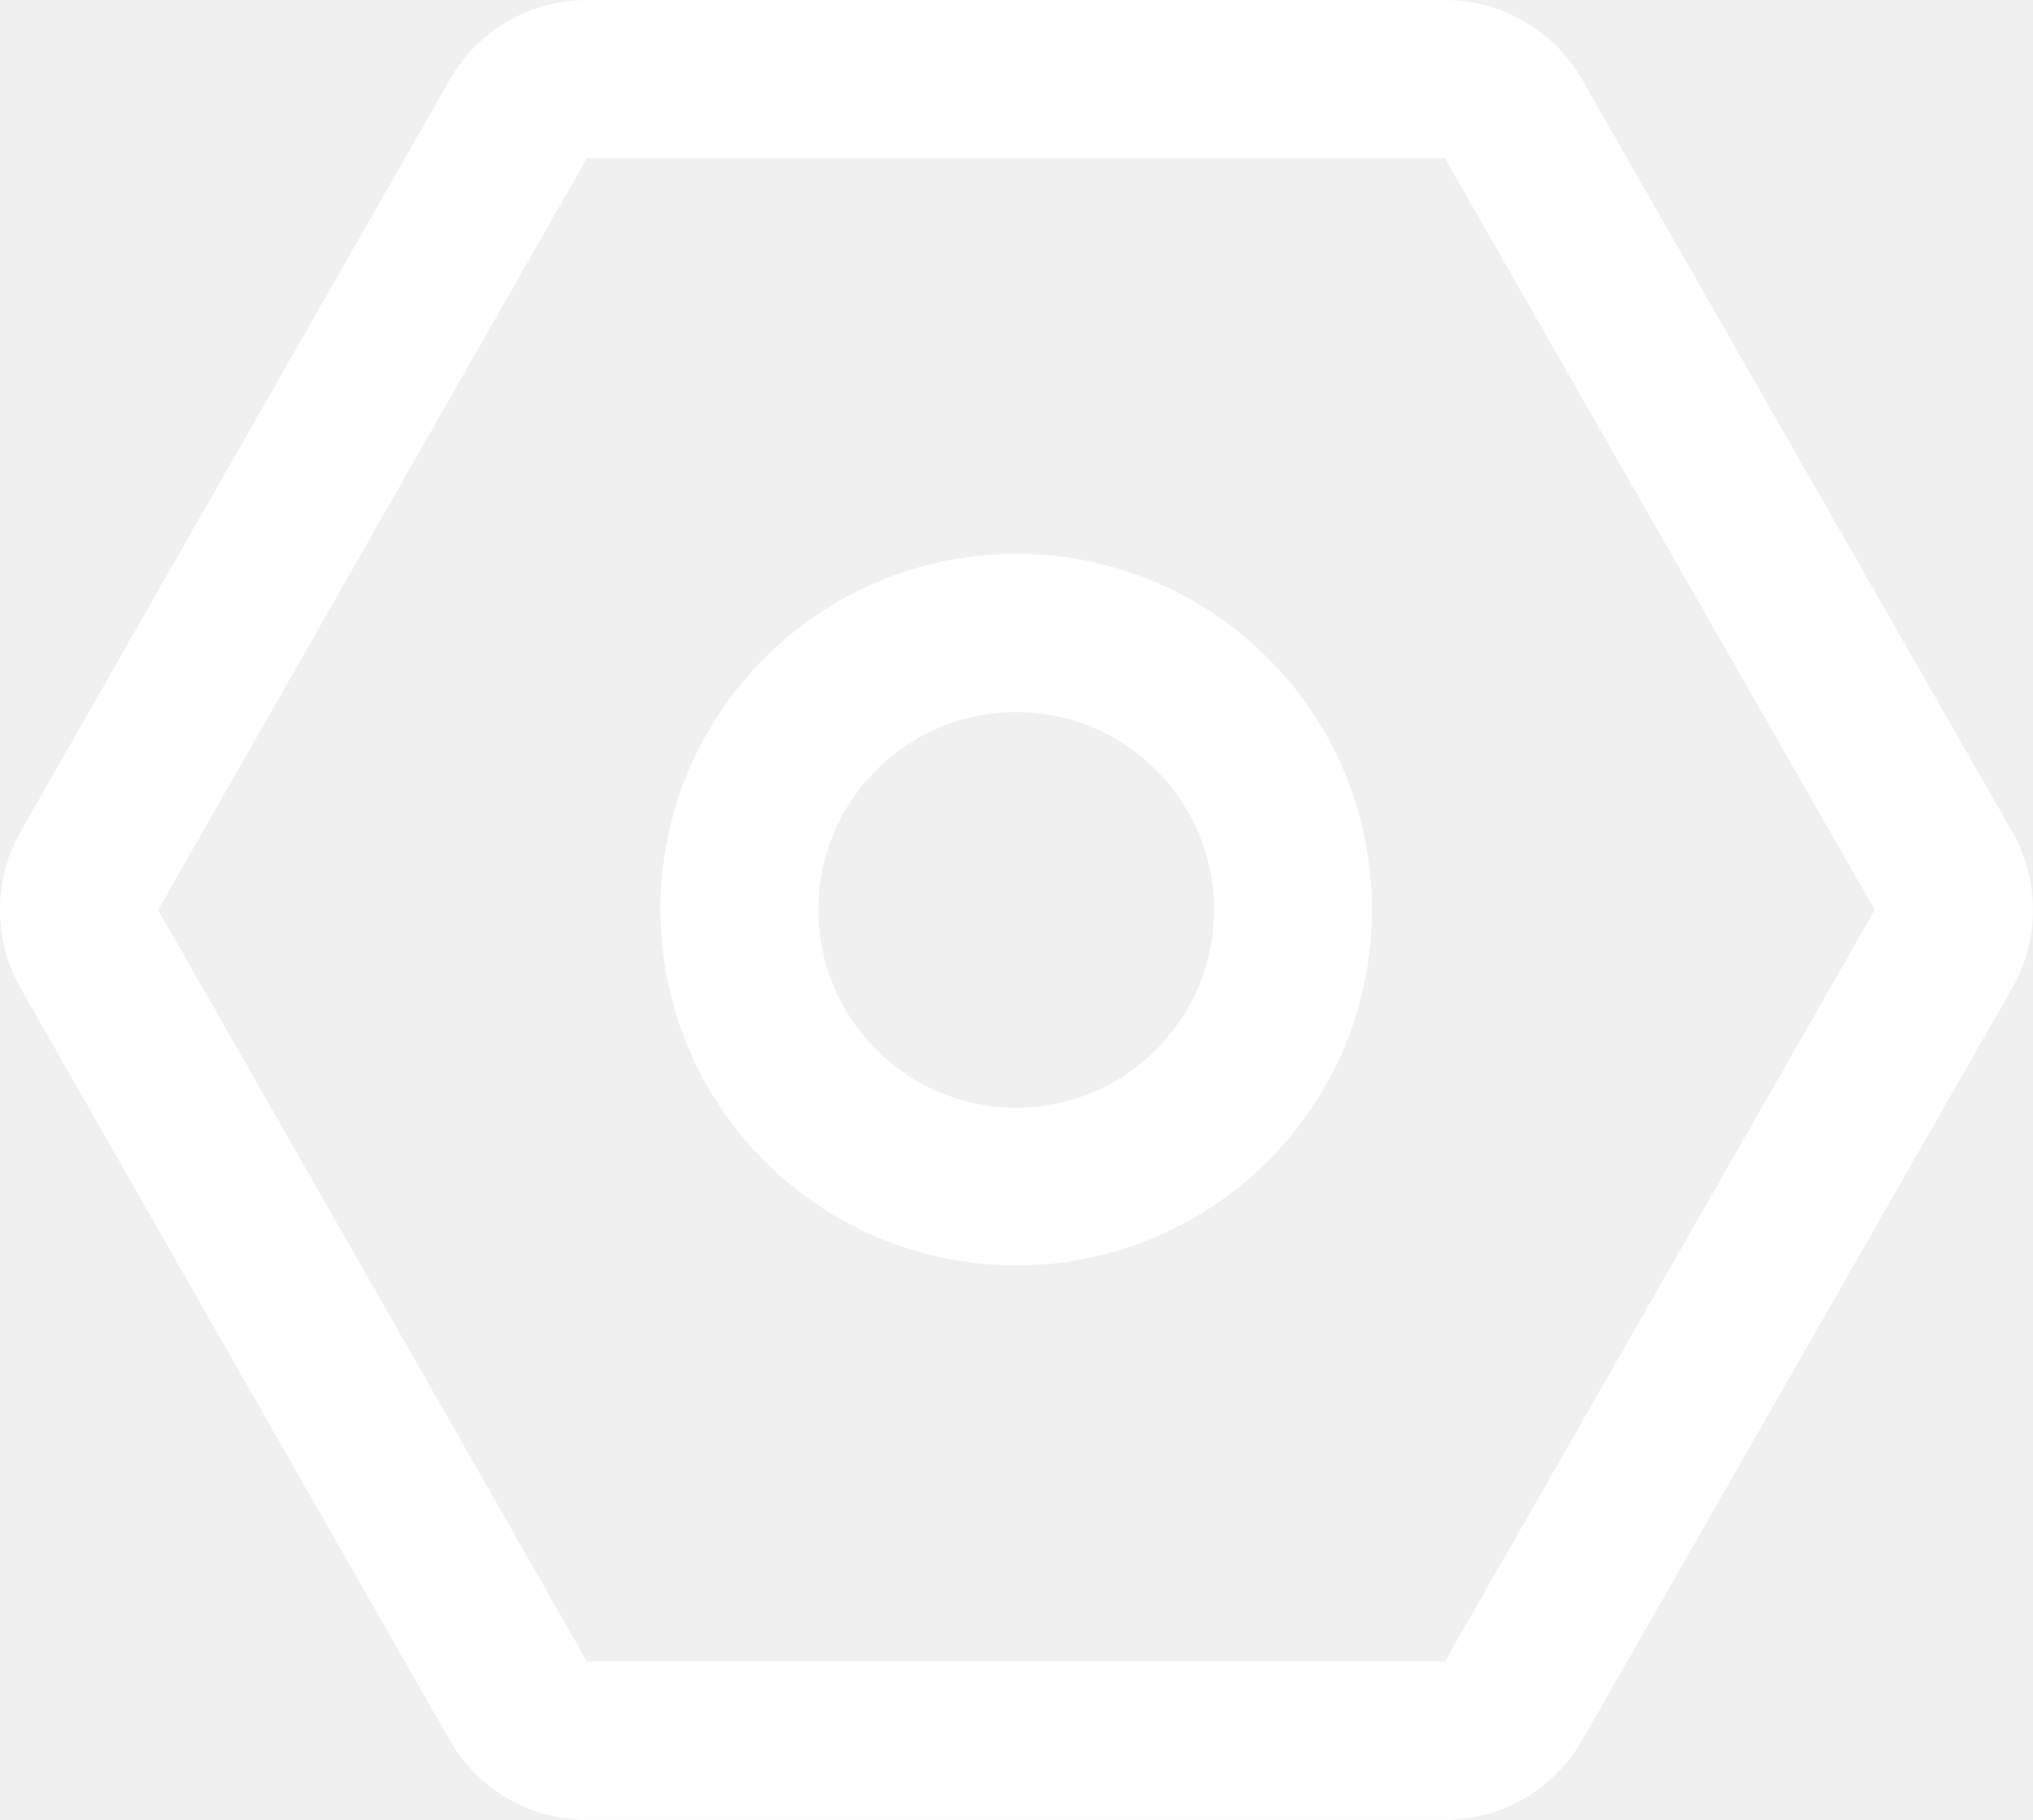
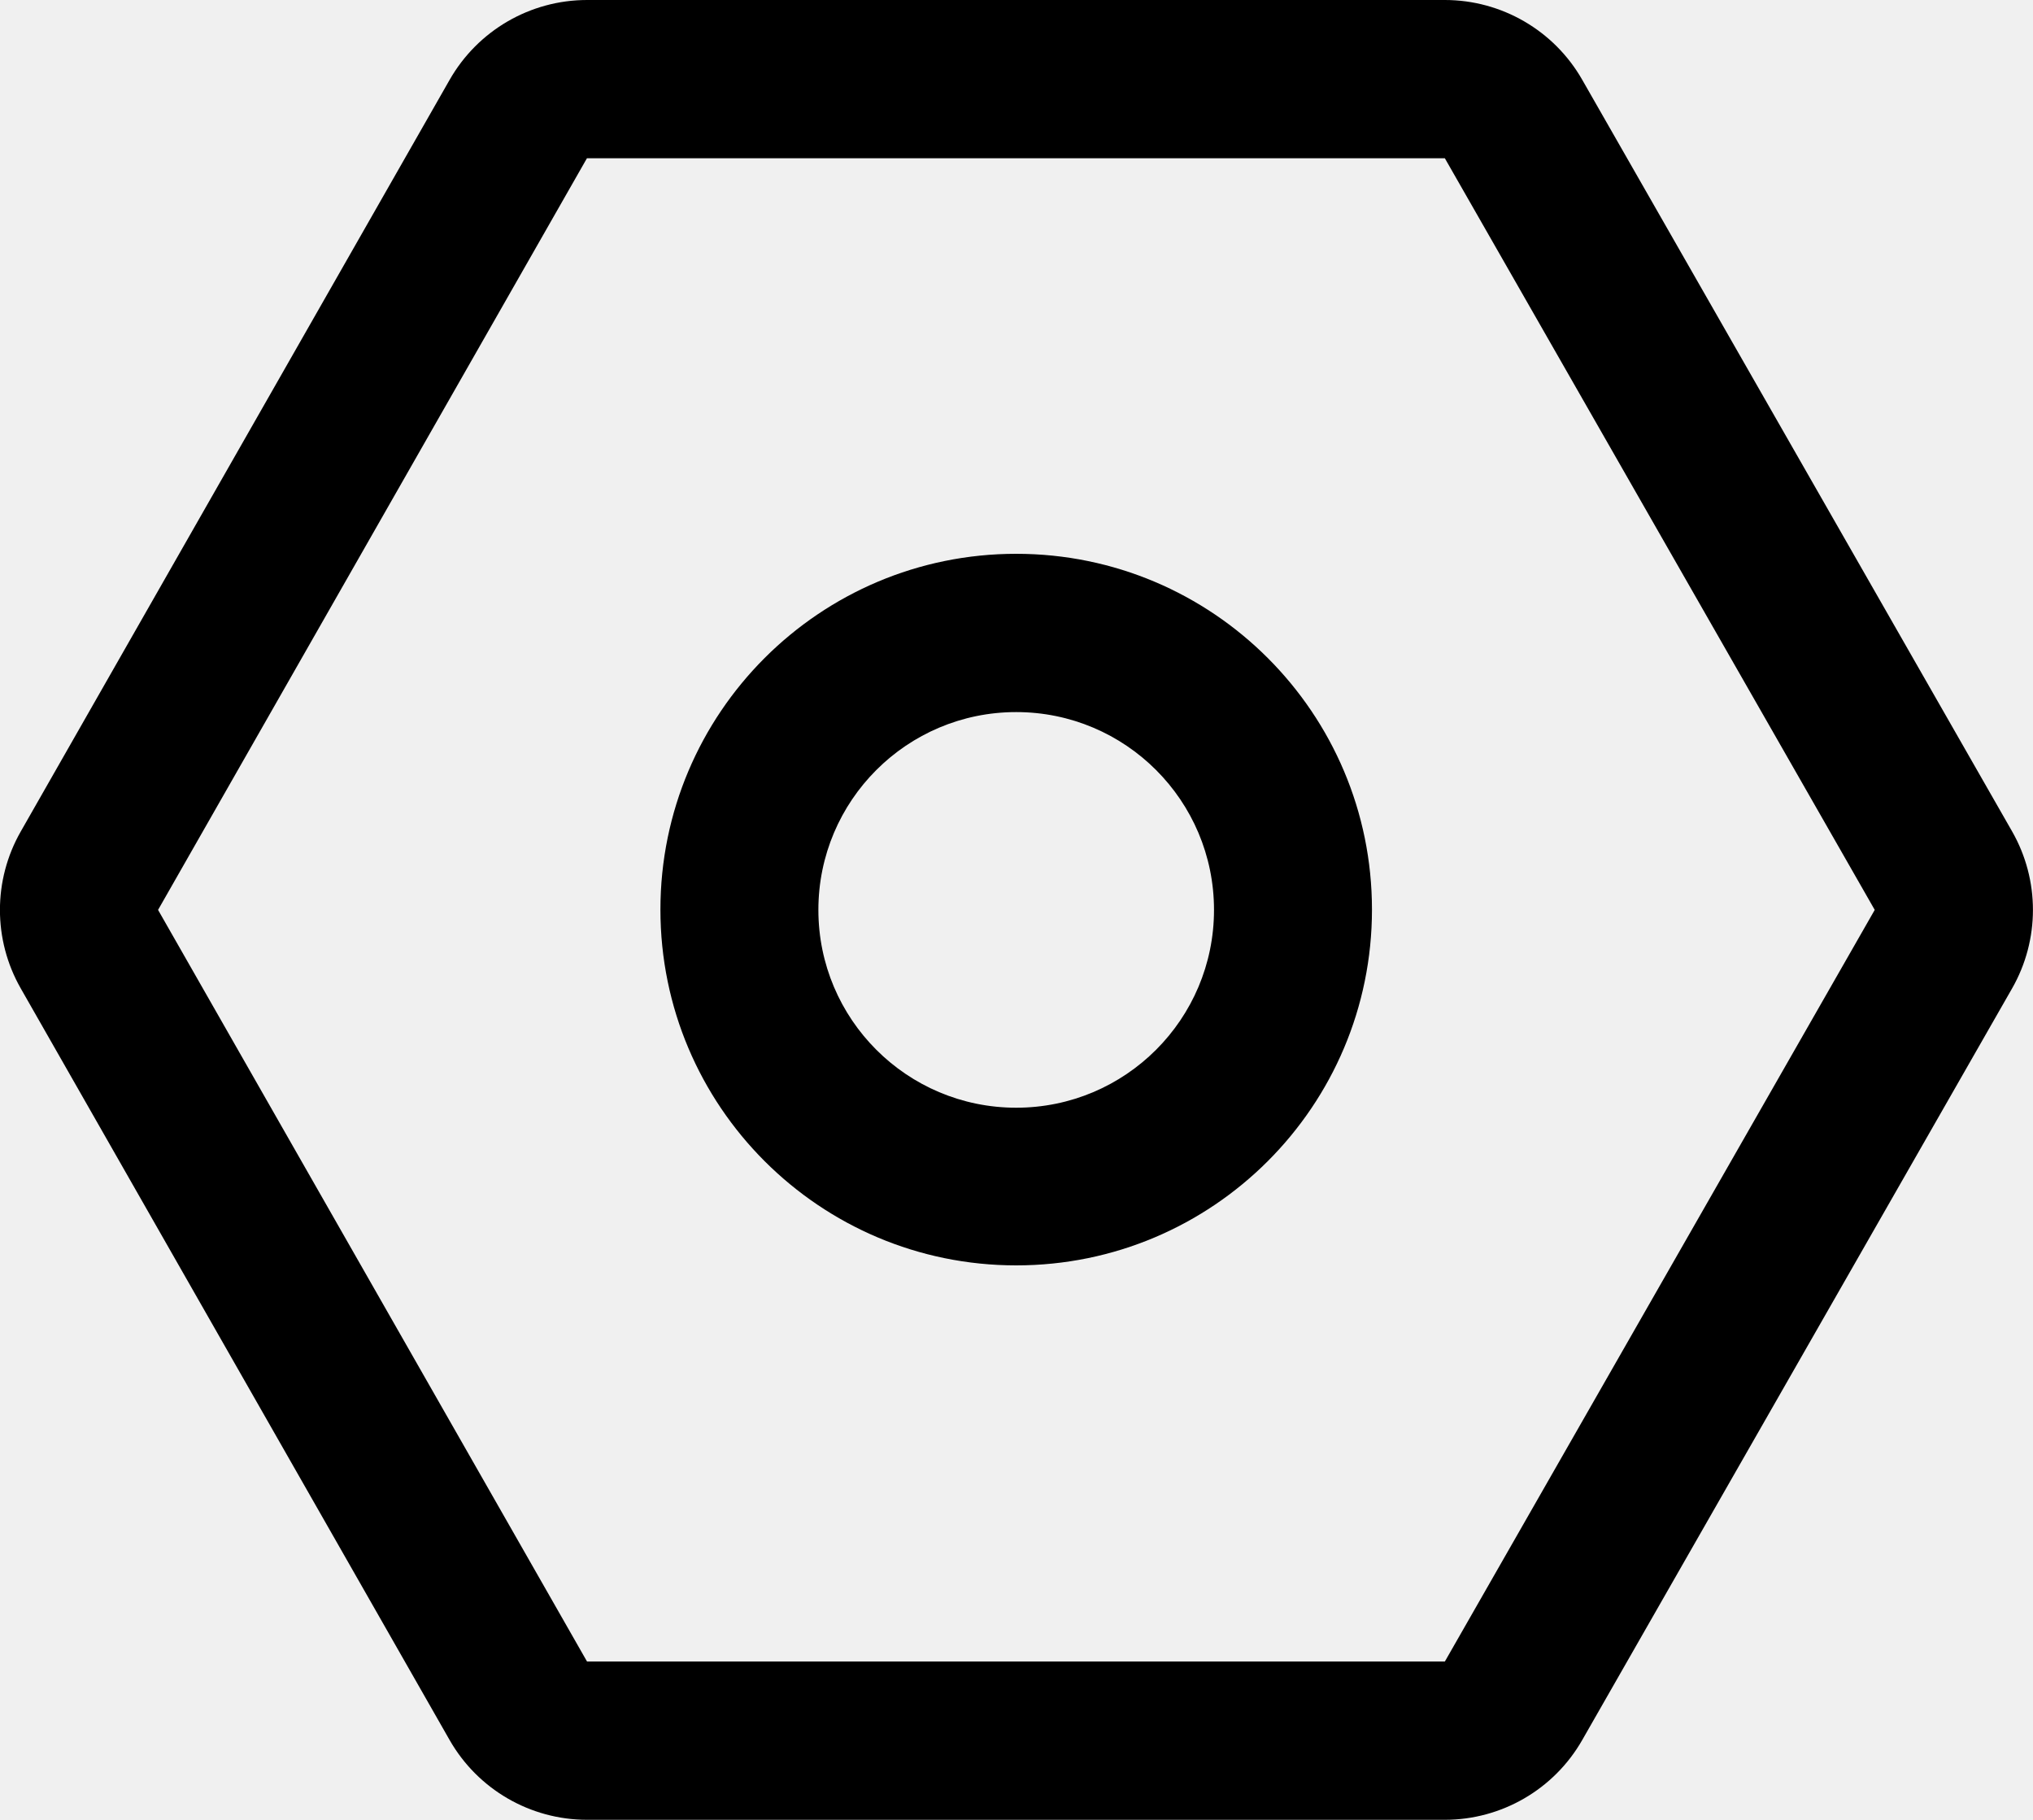
<svg xmlns="http://www.w3.org/2000/svg" width="20" height="17.901" viewBox="0 0 20 17.901">
  <defs>
-     <style>.a{fill:#fff;}</style>
+     <style>.a{fill:;}</style>
  </defs>
  <g transform="translate(-73.445 -119.467)">
    <path class="a" d="M87.659,119.467H79.22a1.557,1.557,0,0,0-1.352.786l-4.219,7.394a1.557,1.557,0,0,0,0,1.543l4.219,7.394a1.557,1.557,0,0,0,1.352.785h8.439a1.557,1.557,0,0,0,1.351-.784l4.229-7.394a1.557,1.557,0,0,0,0-1.546l-4.229-7.394a1.557,1.557,0,0,0-1.351-.784Zm-8.439,1.557h8.439l4.229,7.394-4.229,7.394H79.22L75,128.418l4.219-7.394Z" transform="translate(0 0)" />
    <path class="a" d="M361.9,358.4a3.5,3.5,0,1,0,3.5,3.5A3.5,3.5,0,0,0,361.9,358.4Zm0,1.557a1.946,1.946,0,1,1-1.946,1.946A1.946,1.946,0,0,1,361.9,359.957Z" transform="translate(-278.458 -233.485)" />
  </g>
</svg>
